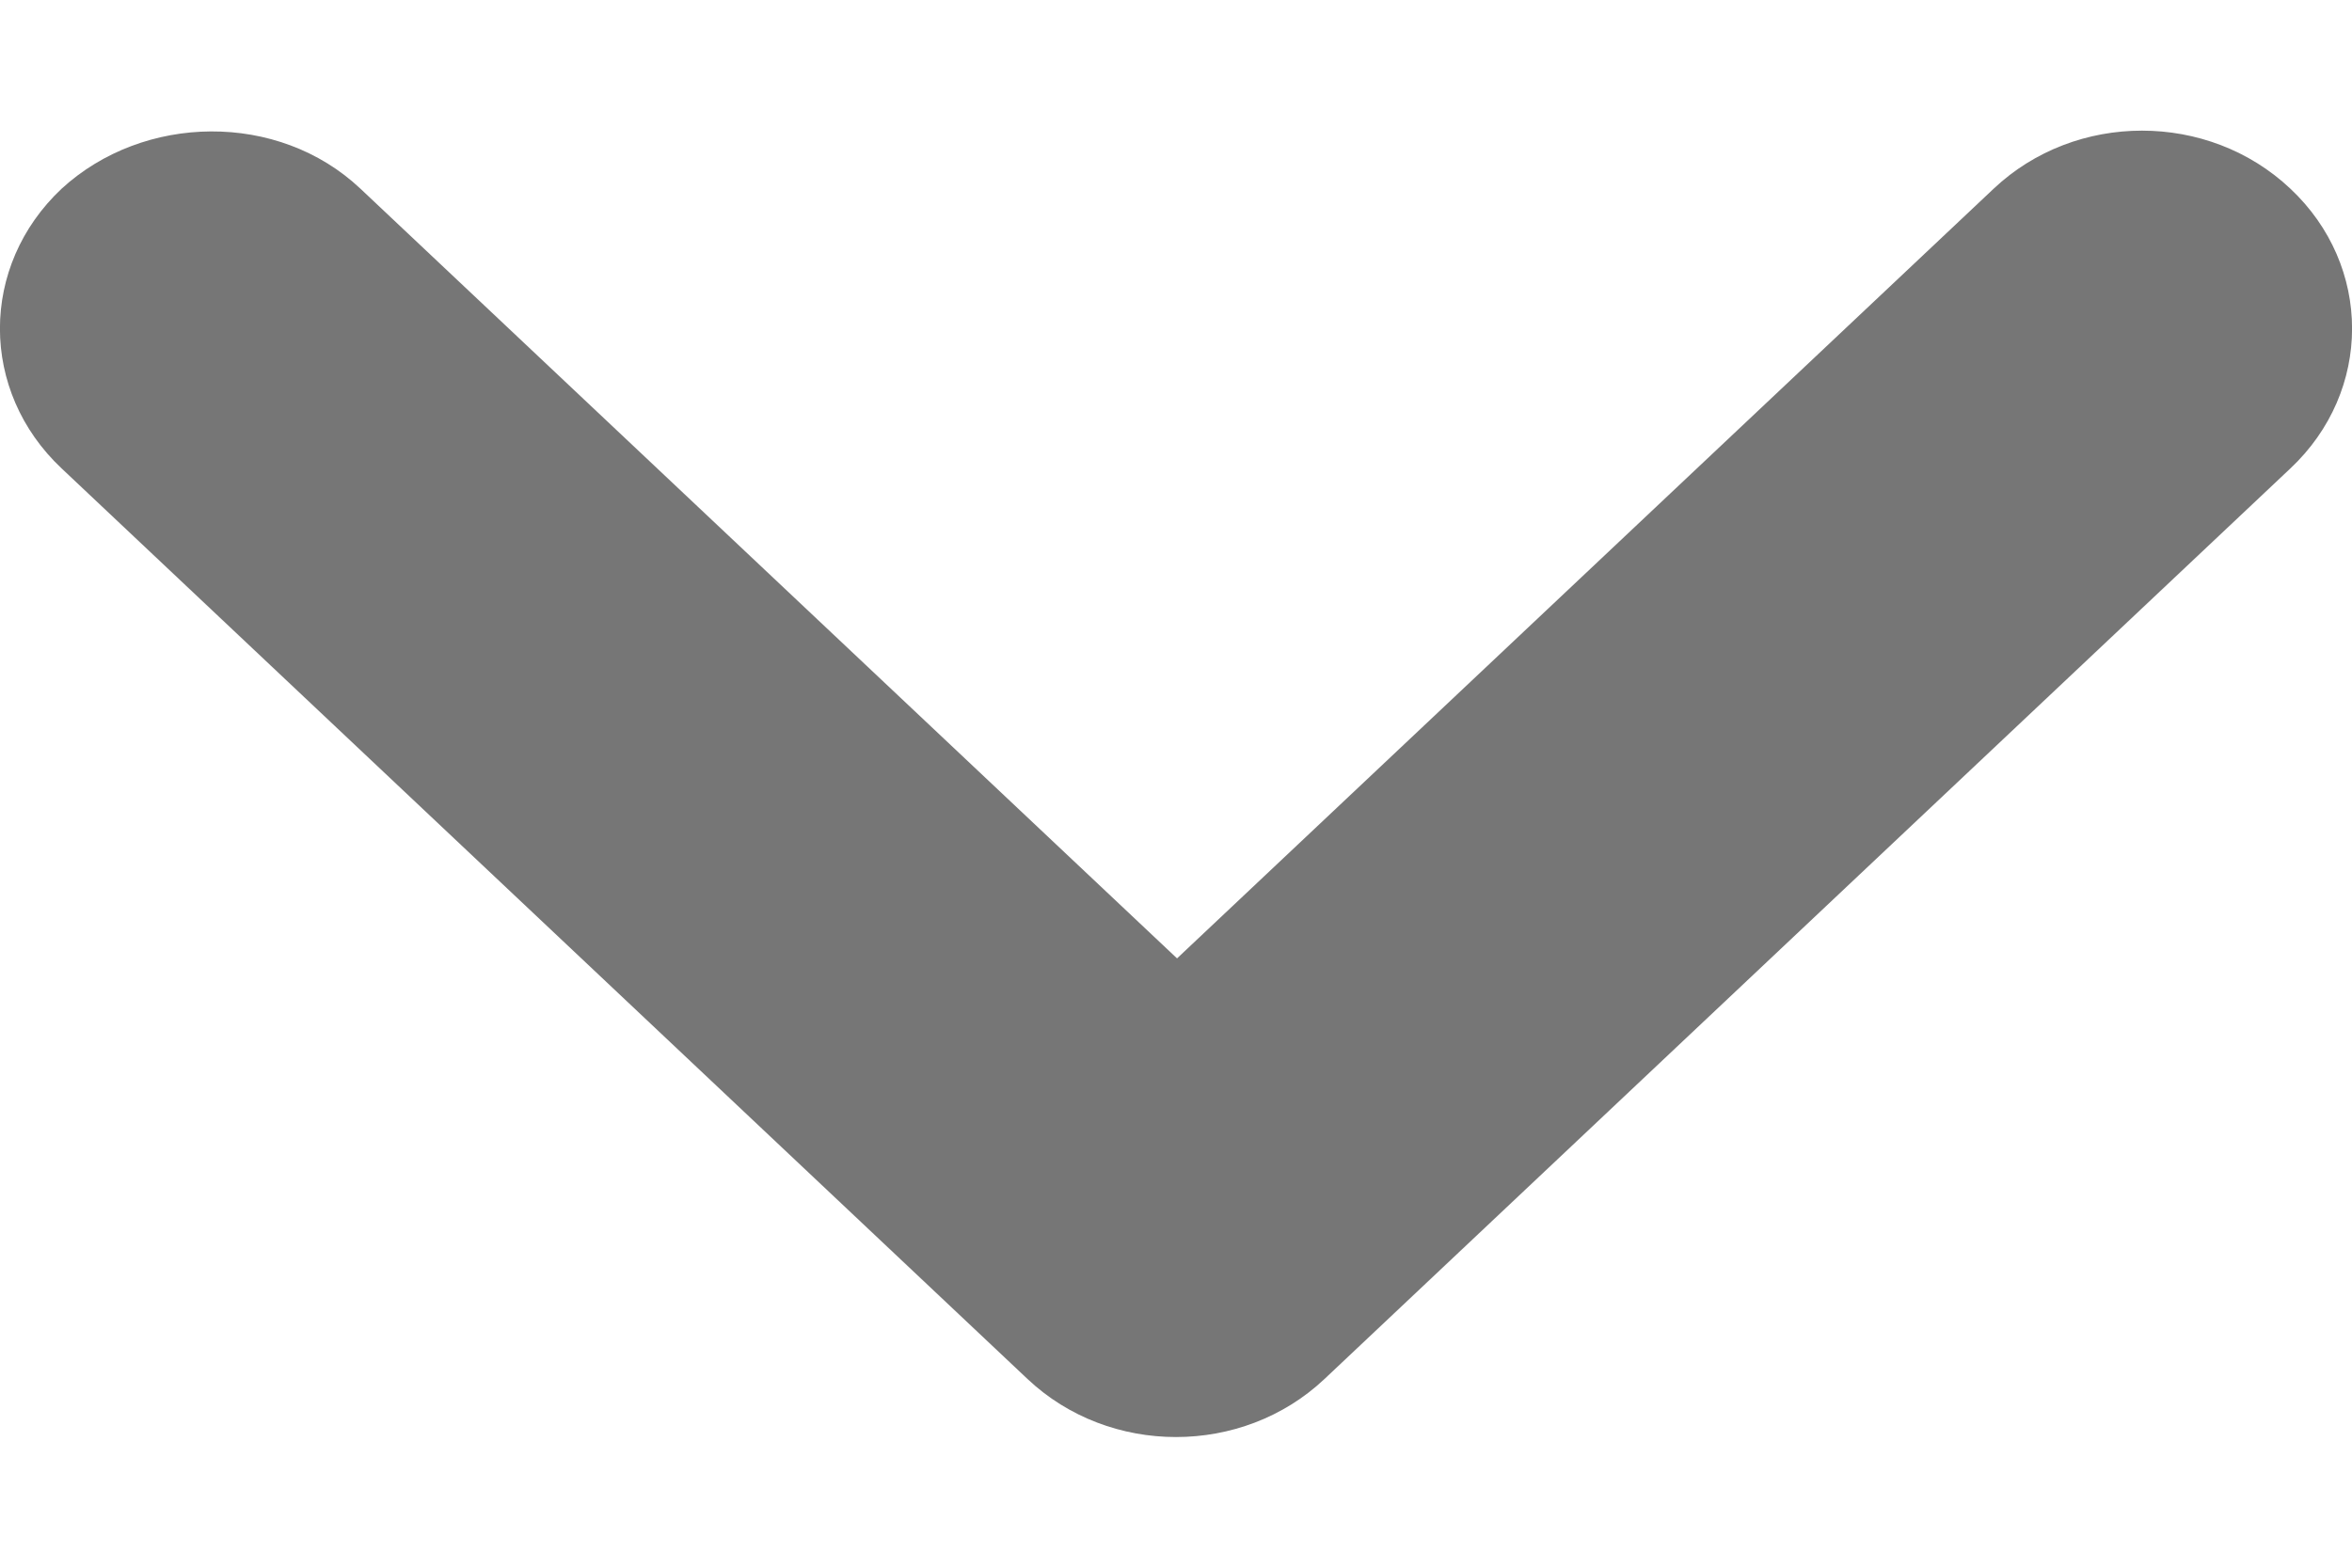
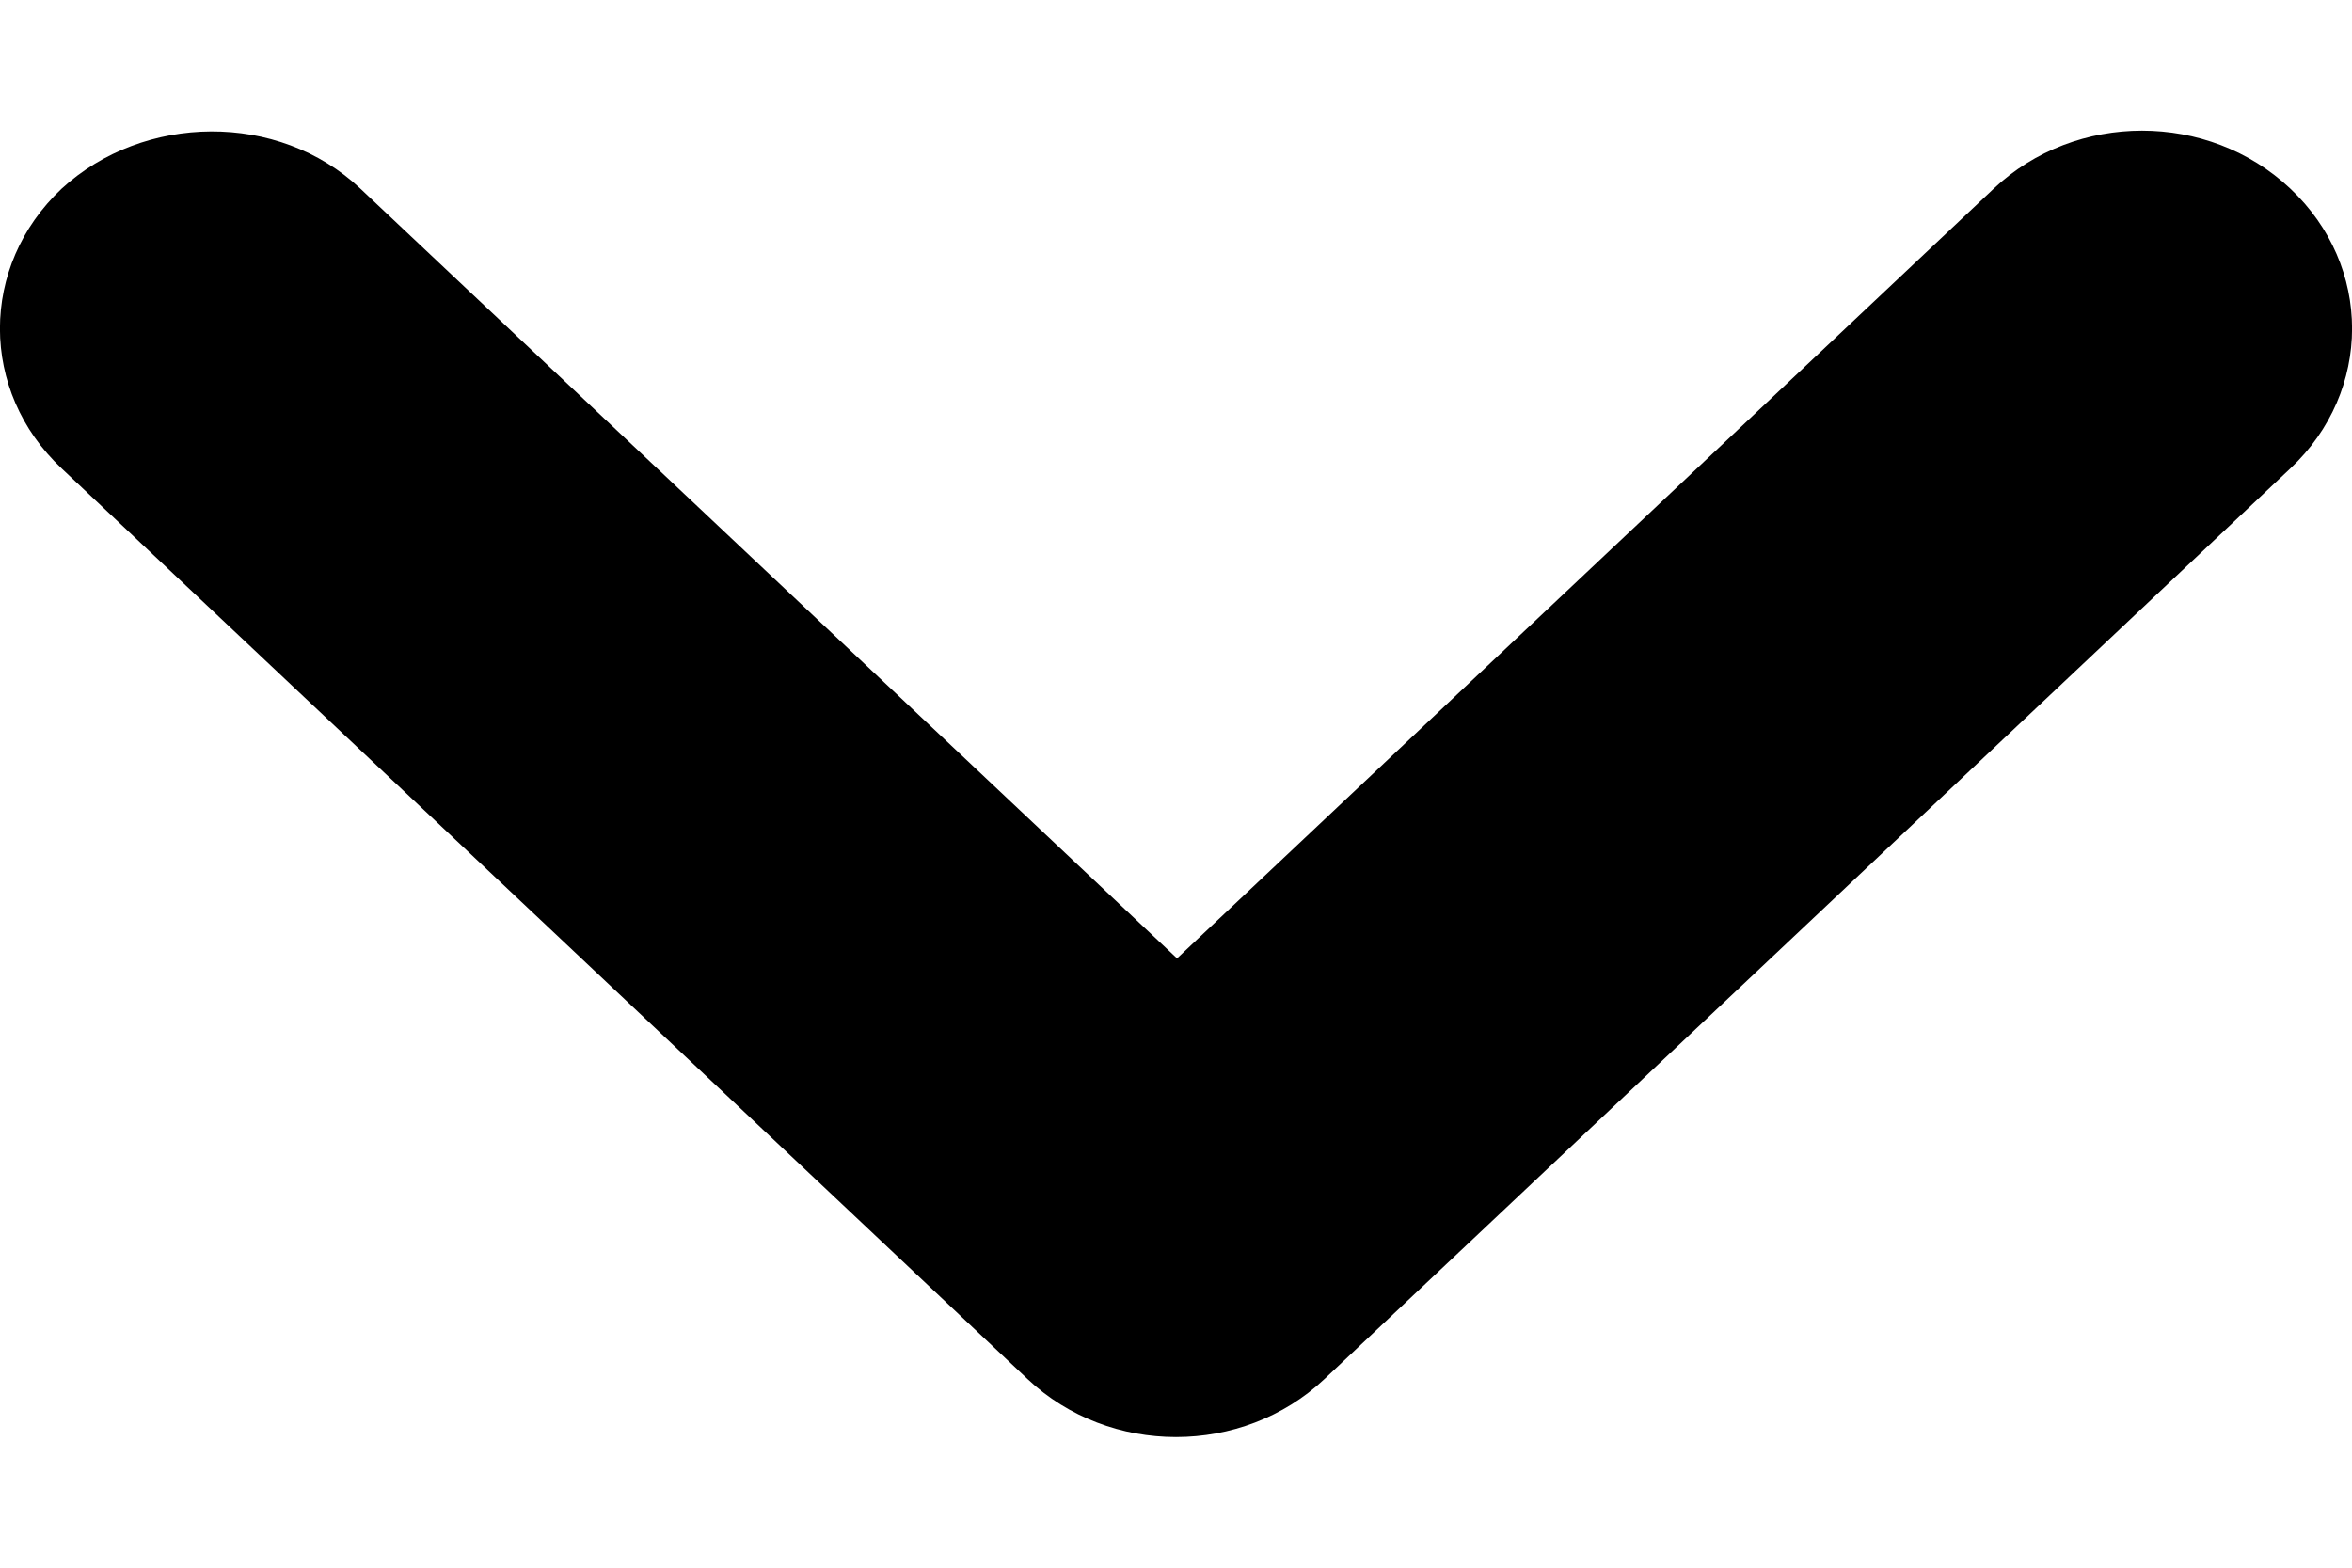
<svg xmlns="http://www.w3.org/2000/svg" width="9" height="6" viewBox="0 0 9 6" fill="none">
-   <path id="Vector" d="M1.379 0.722L4.504 3.668L7.629 0.722C7.943 0.426 8.45 0.426 8.764 0.722C9.079 1.018 9.079 1.497 8.764 1.793L5.068 5.278C4.754 5.574 4.246 5.574 3.932 5.278L0.236 1.793C-0.079 1.497 -0.079 1.018 0.236 0.722C0.55 0.434 1.065 0.426 1.379 0.722Z" fill="#767676" />
+   <path d="M1.379 0.722L4.504 3.668L7.629 0.722C7.943 0.426 8.45 0.426 8.764 0.722C9.079 1.018 9.079 1.497 8.764 1.793L5.068 5.278C4.754 5.574 4.246 5.574 3.932 5.278L0.236 1.793C-0.079 1.497 -0.079 1.018 0.236 0.722C0.55 0.434 1.065 0.426 1.379 0.722Z" fill="currentColor" />
</svg>
